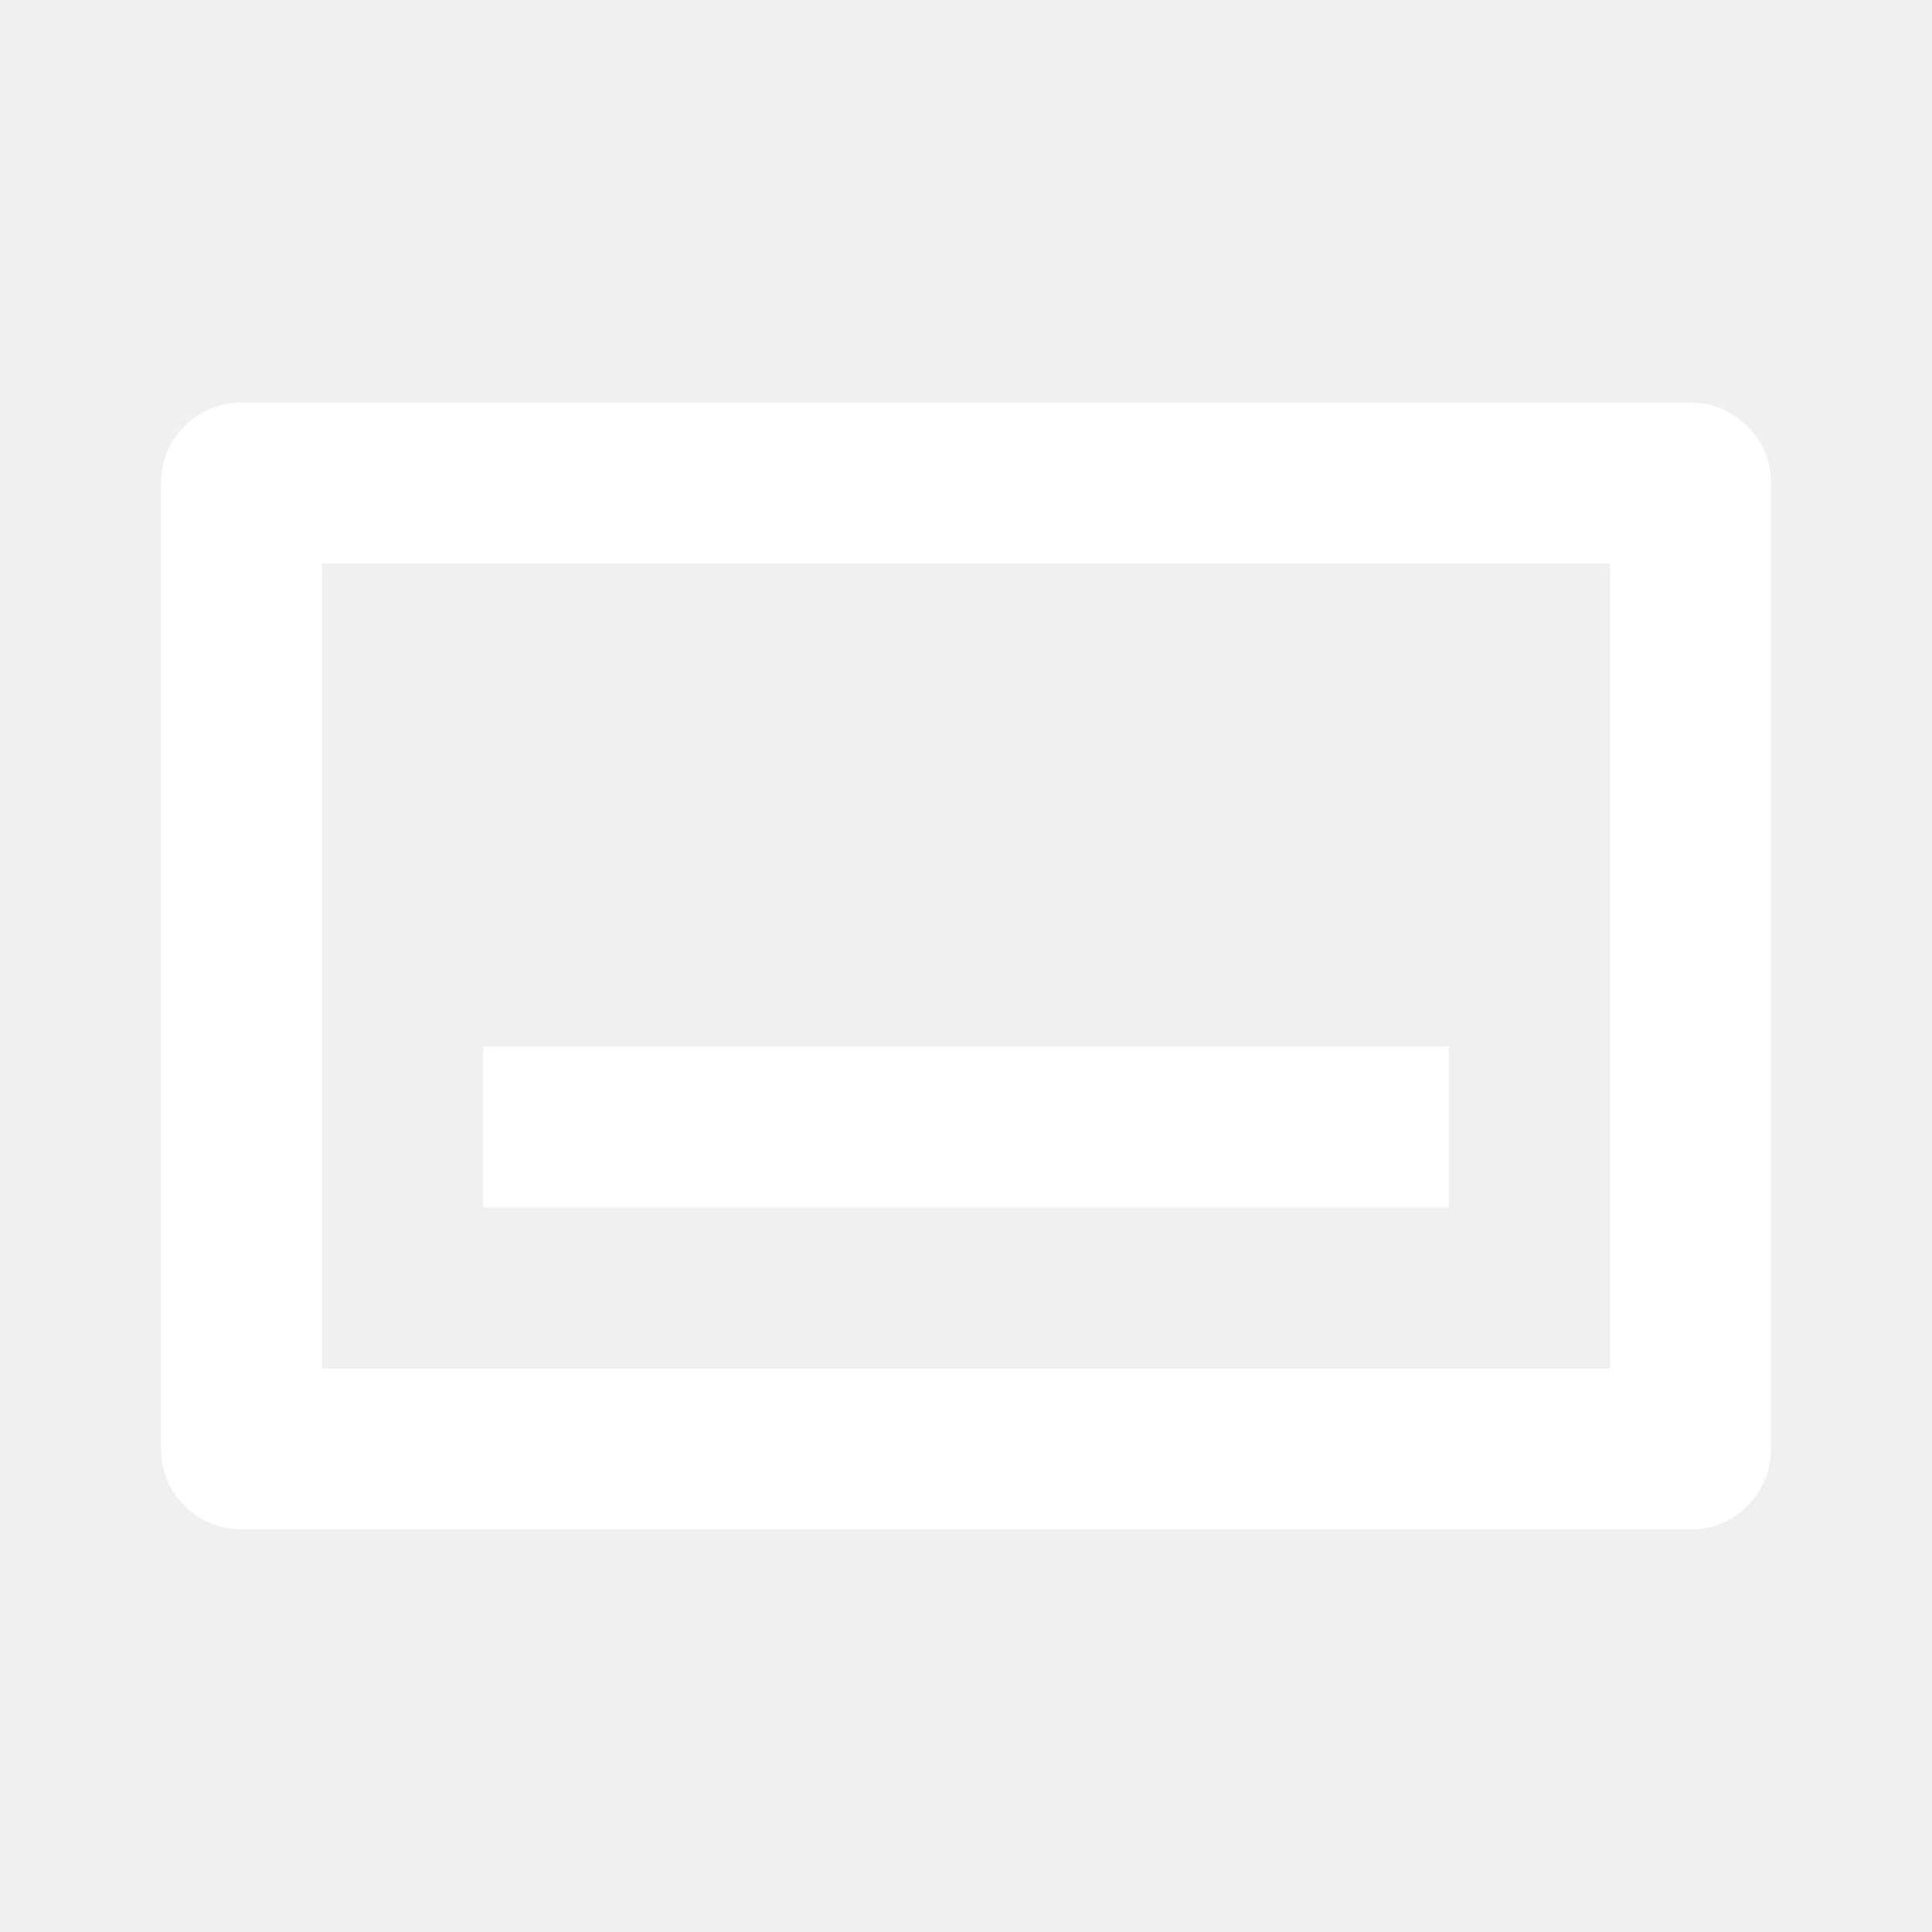
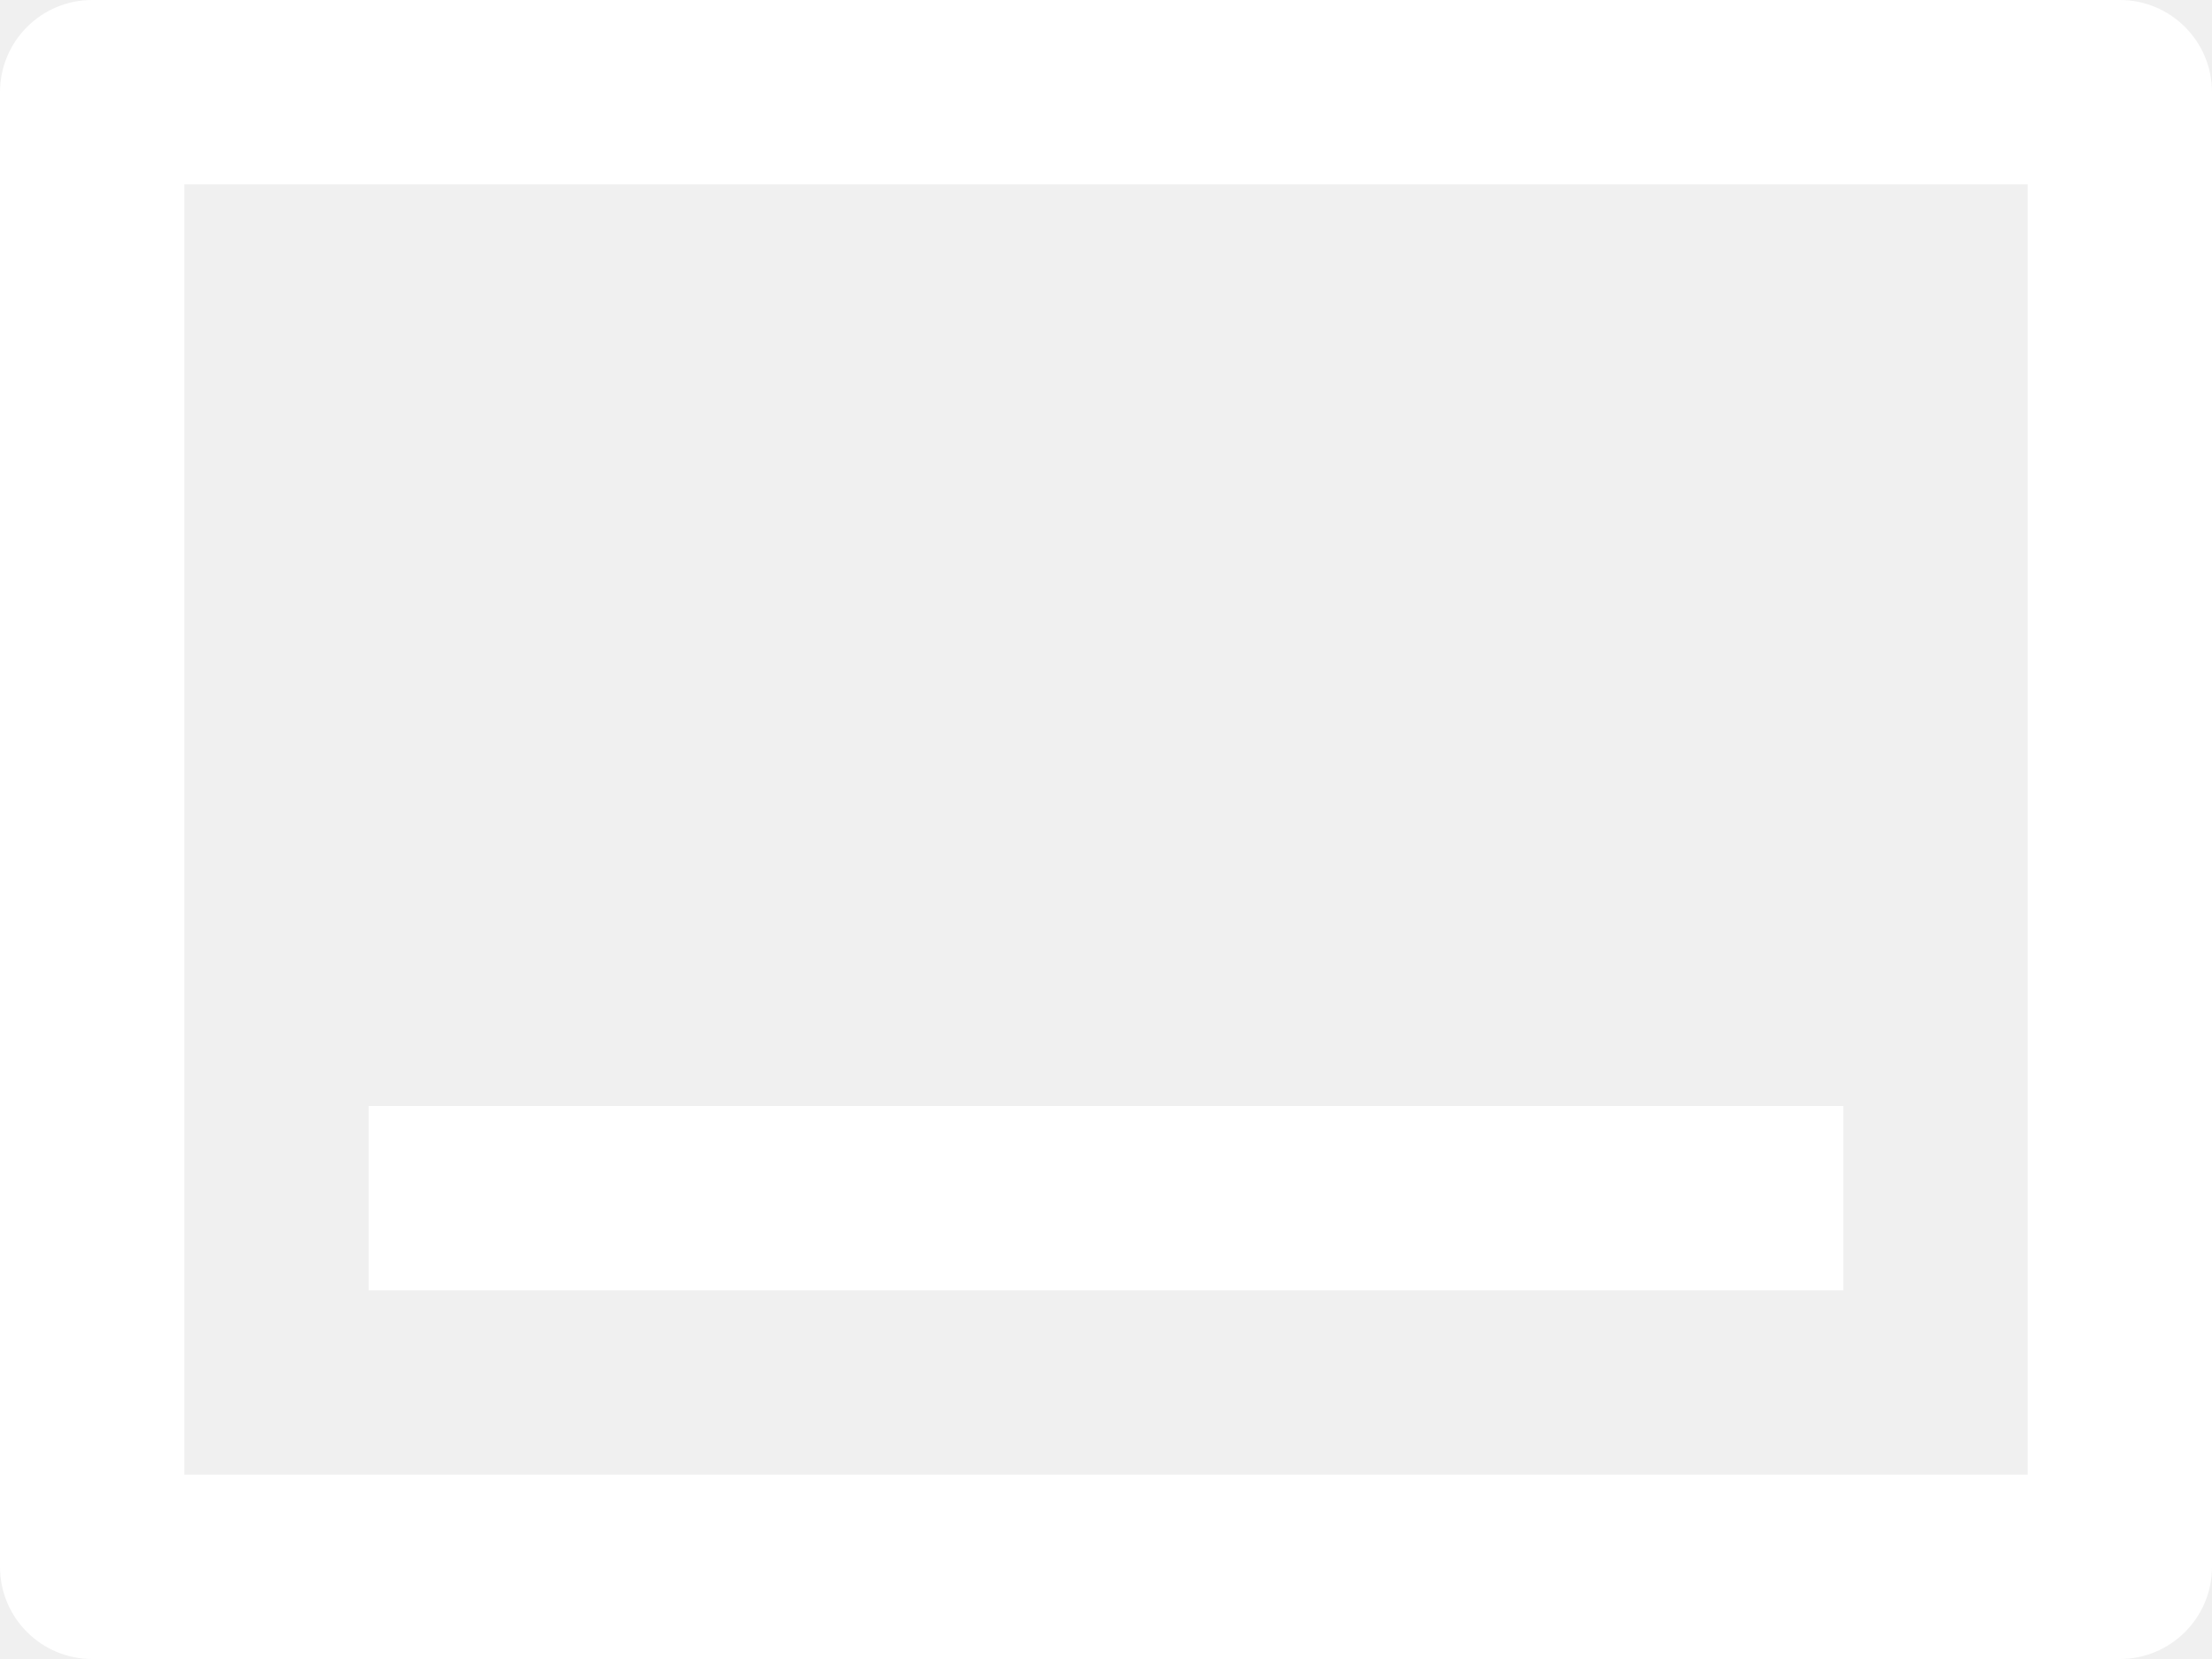
- <svg xmlns="http://www.w3.org/2000/svg" viewBox="0 0 24 24">
-   <path fill="#FFF" d="M21 19H3c-.552 0-1-.448-1-1V6c0-.552.448-1 1-1h18c.552 0 1 .448 1 1v12c0 .552-.448 1-1 1zm-1-2V7H4v10h16z" />
-   <path fill="#FFF" d="M6 13h12v2H6z" />
+ <svg xmlns="http://www.w3.org/2000/svg" viewBox="0 0 24 18">
+   <path fill="#fff" d="M23 18H1a1 1 0 0 1-1-1V1a1 1 0 0 1 1-1h22a1 1 0 0 1 1 1v16a1 1 0 0 1-1 1zm-1-2V2H2v14h20z" />
+   <path fill="#fff" d="M4 12h16v2H4z" />
</svg>
